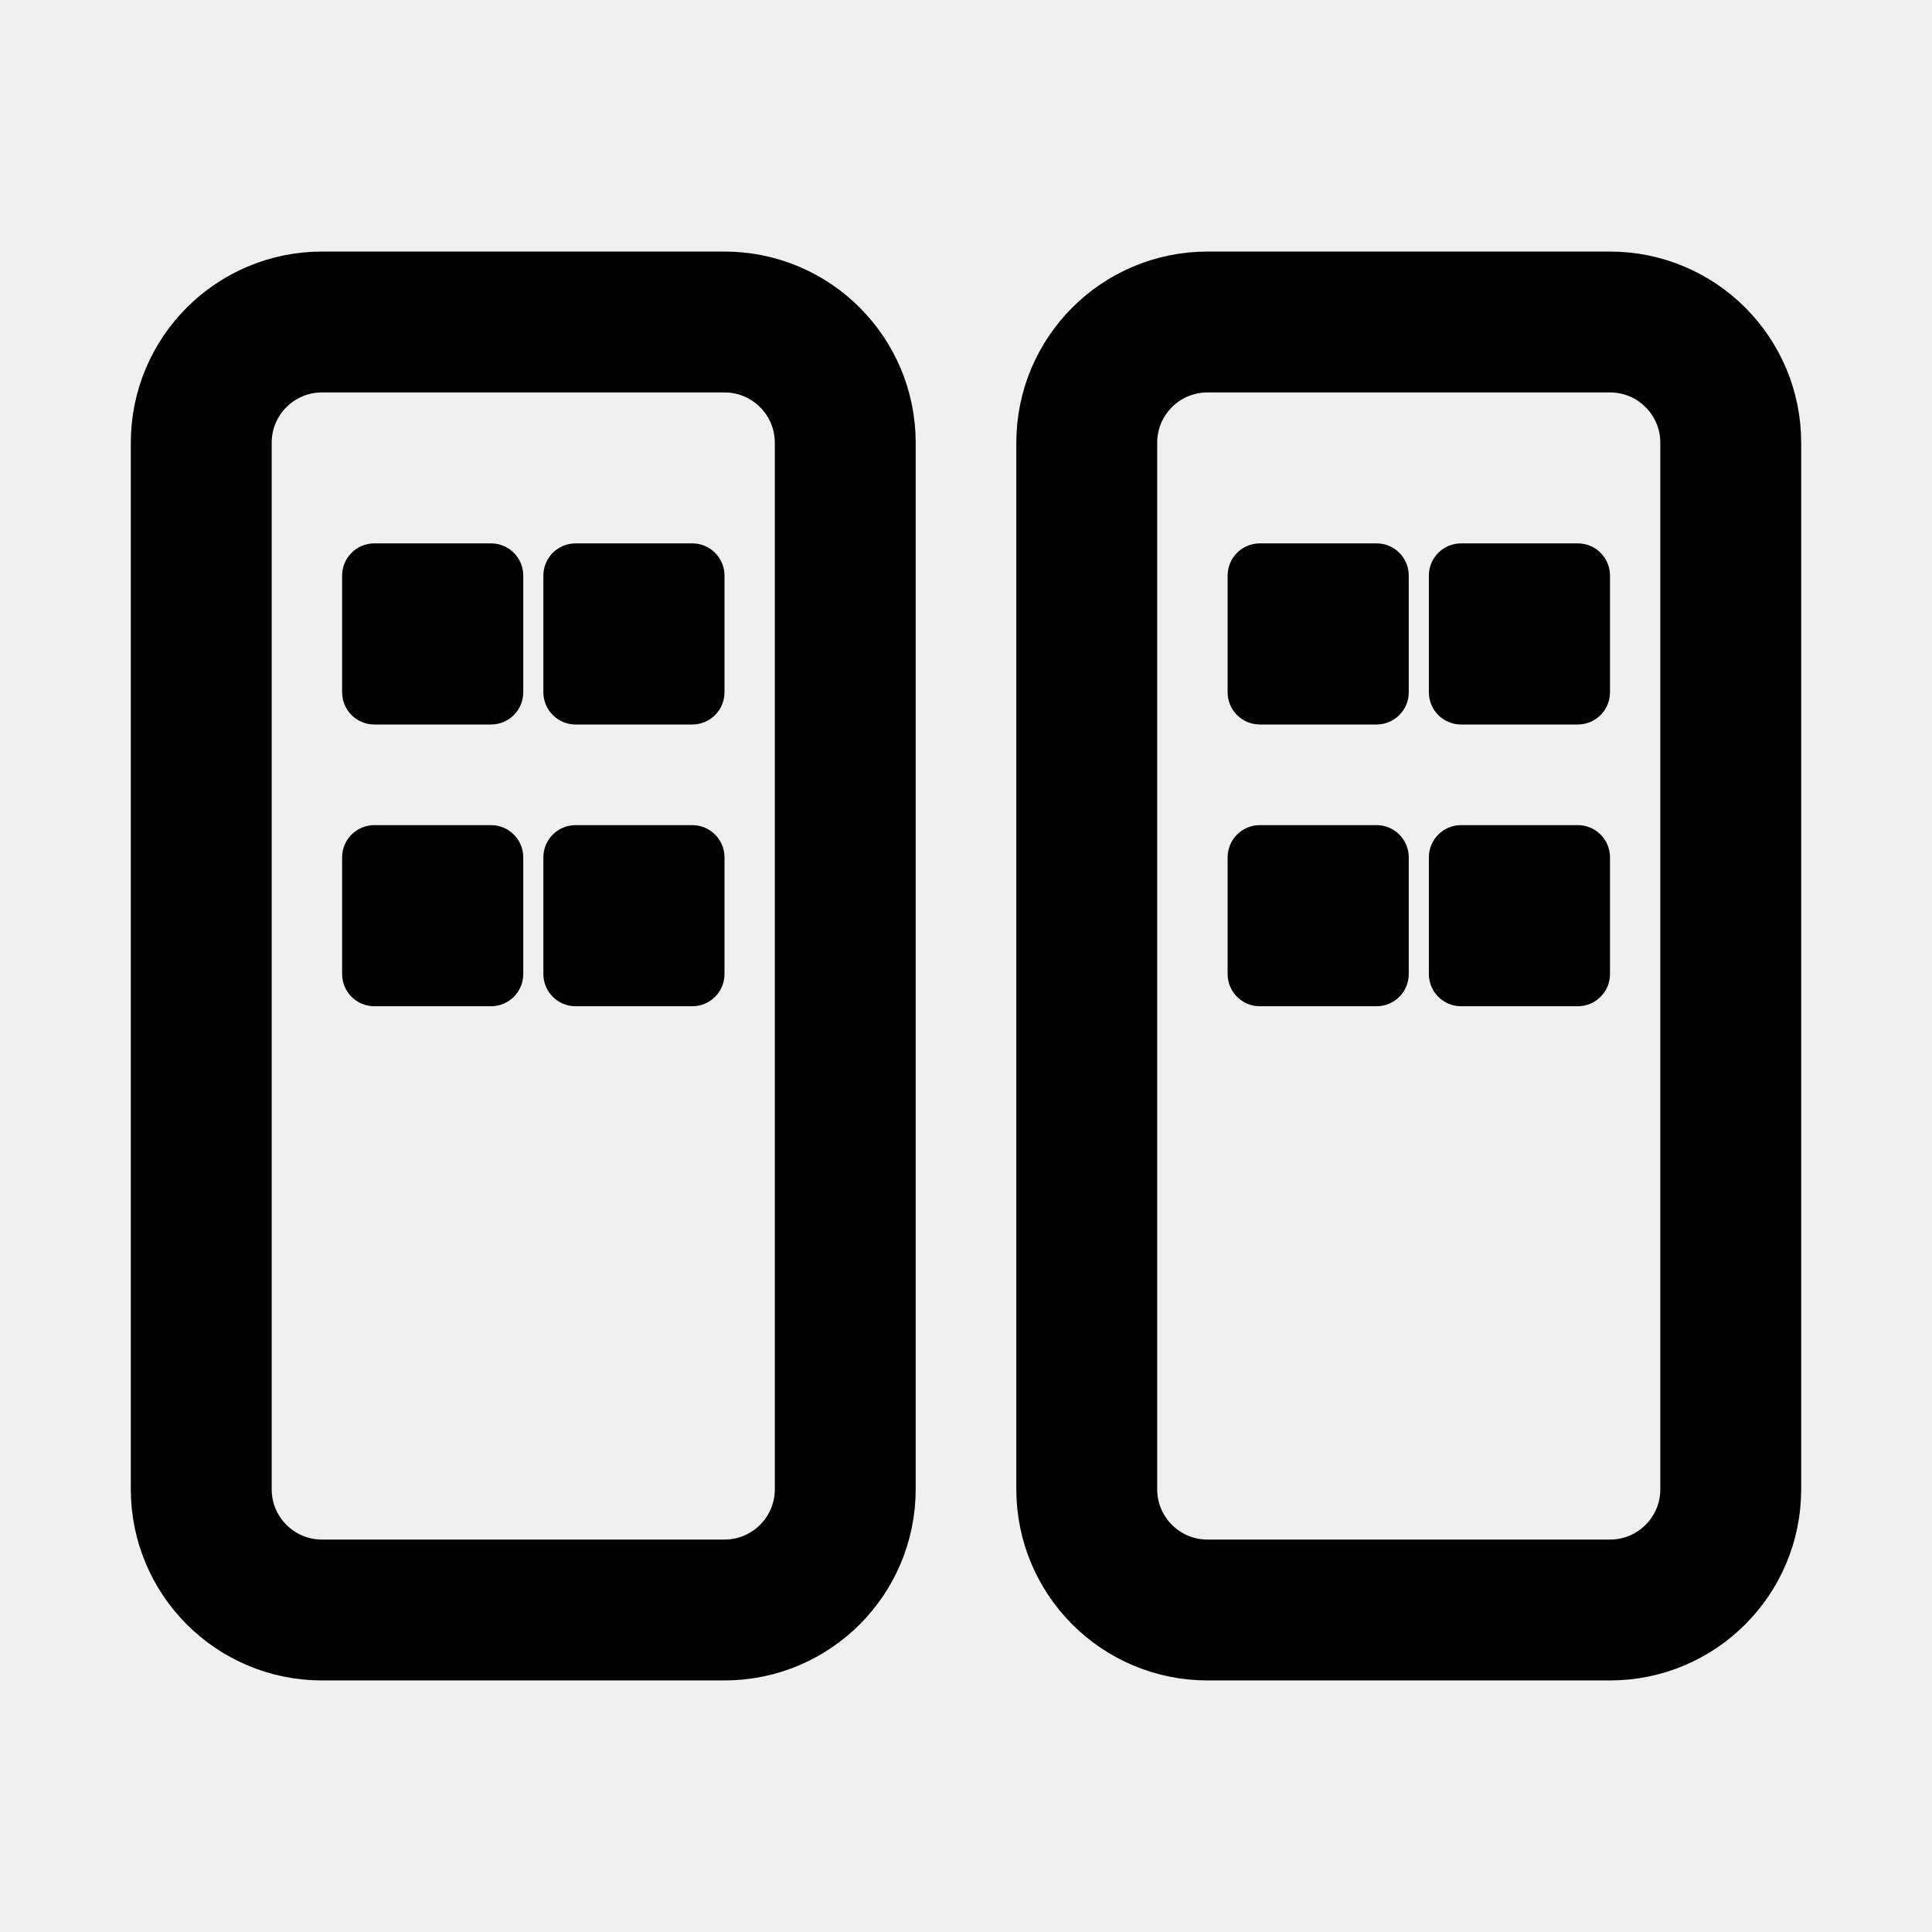
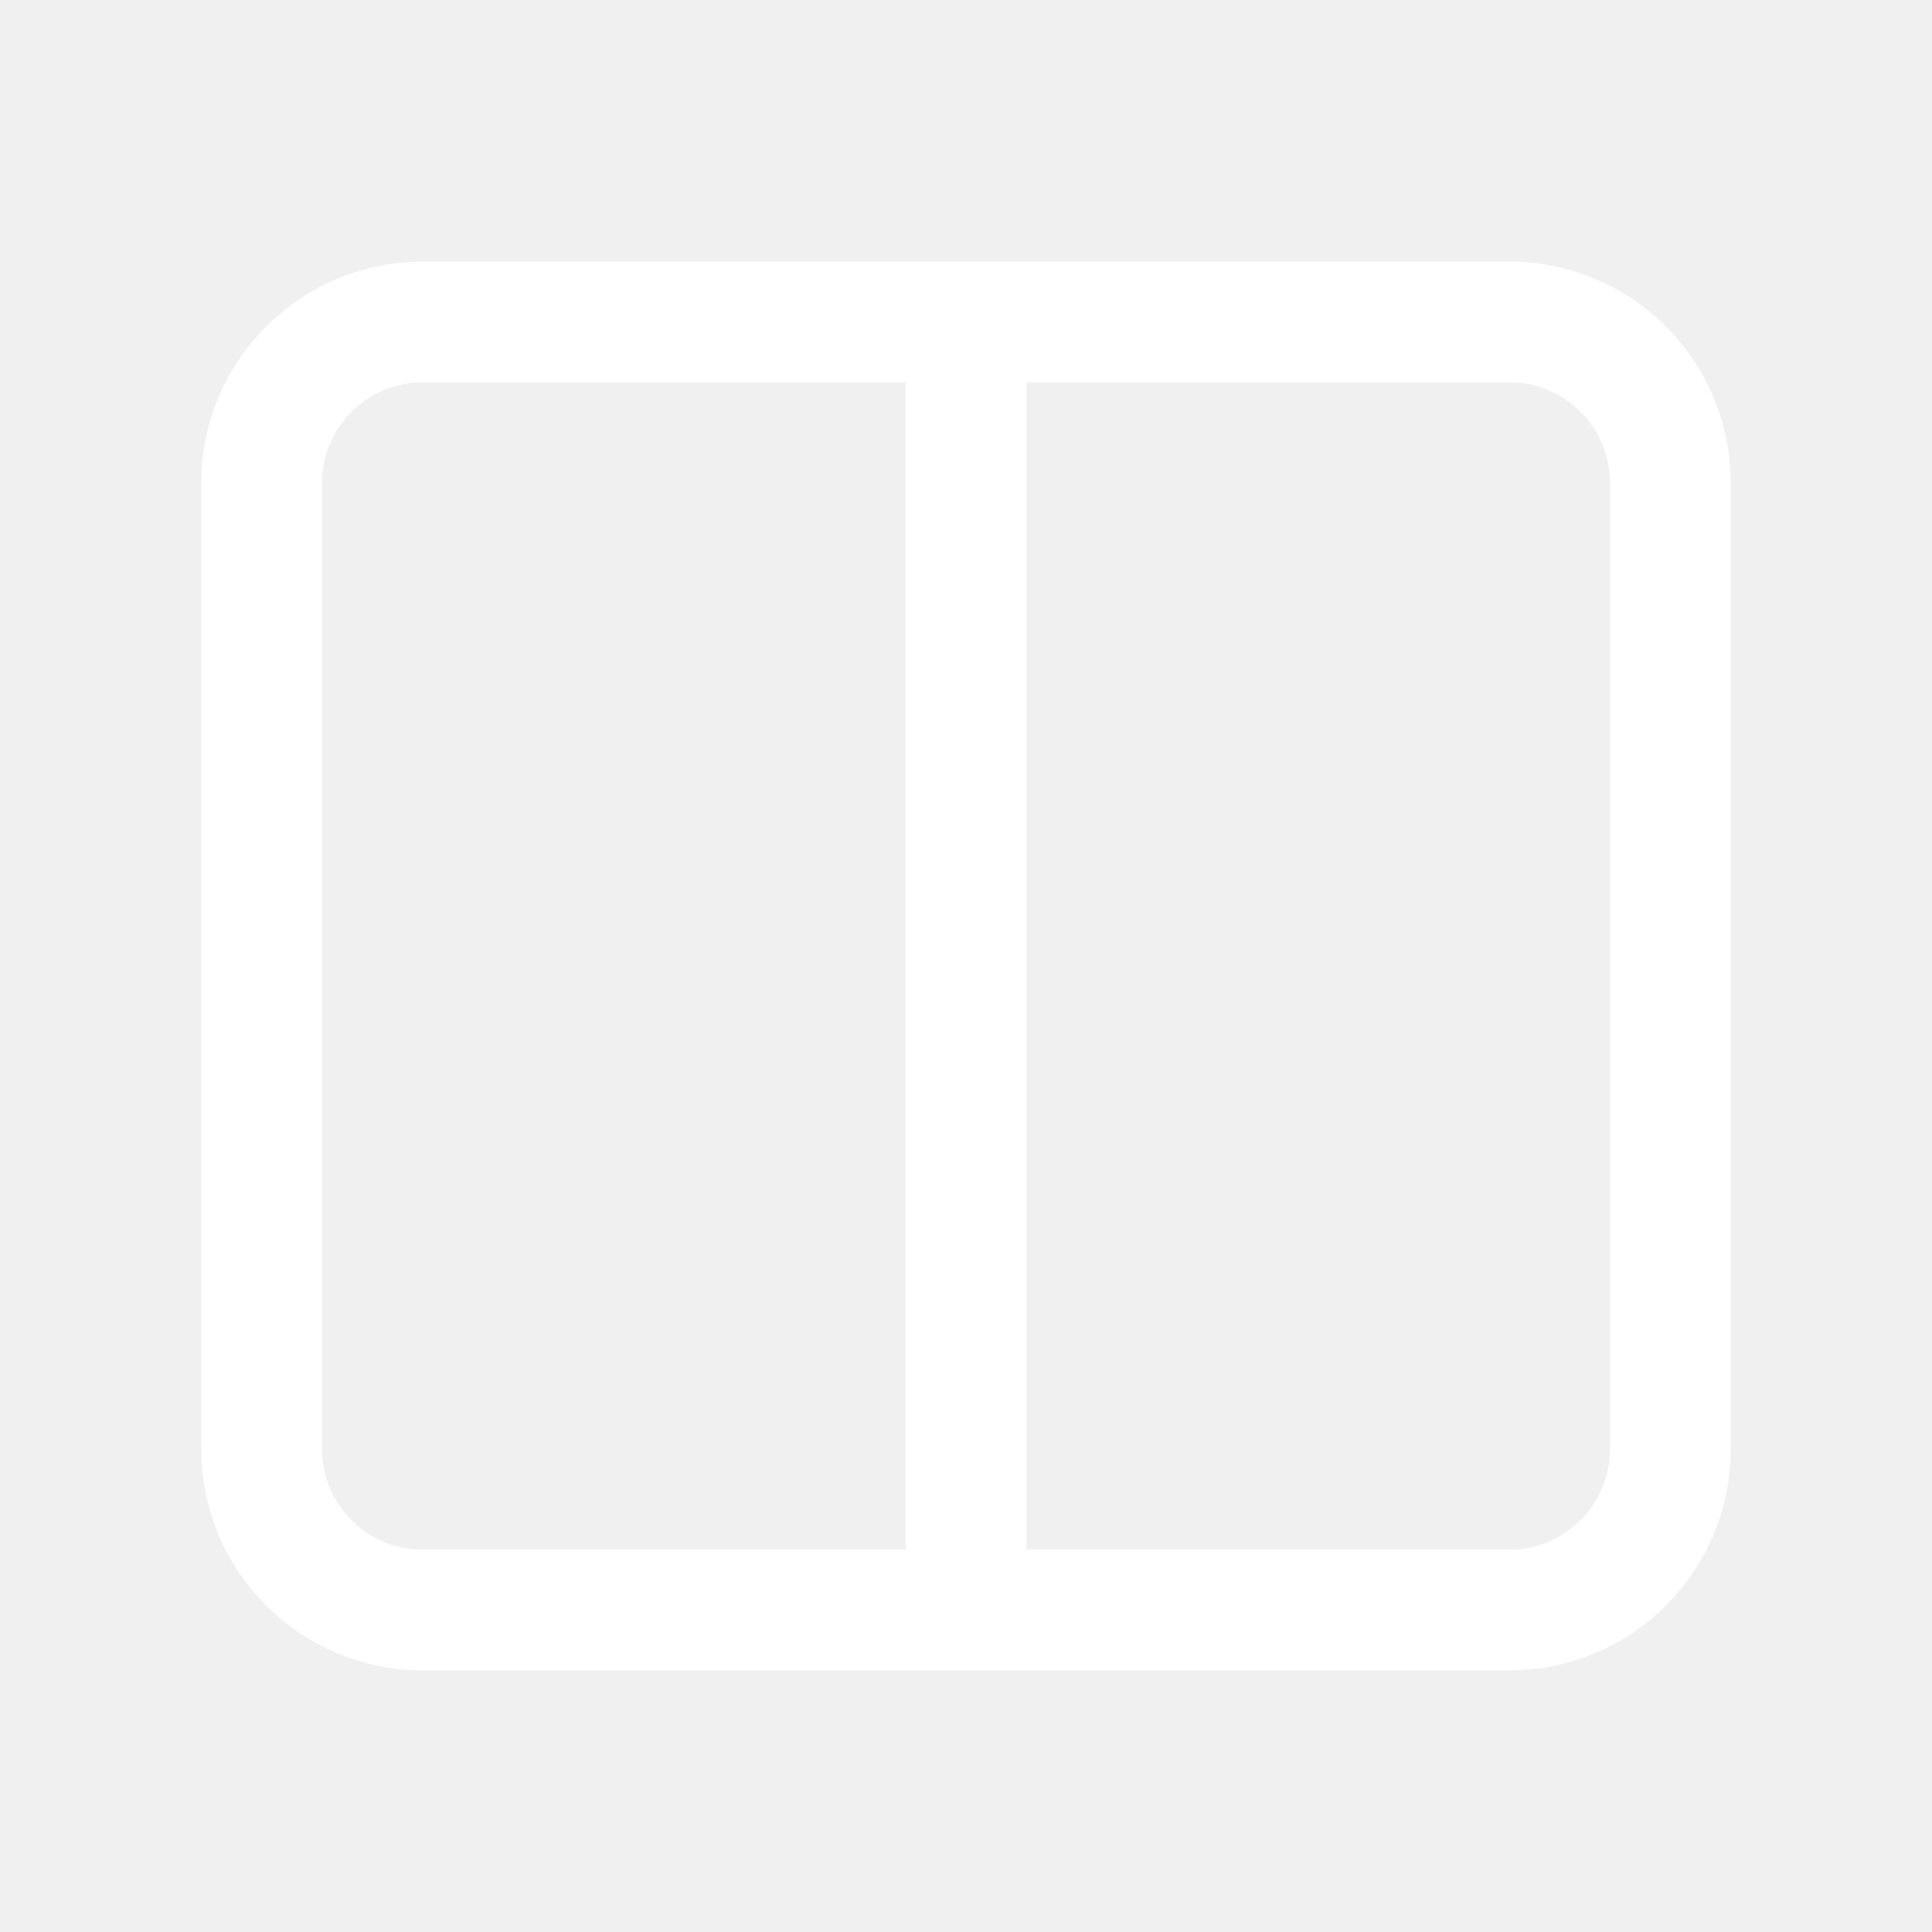
- <svg xmlns="http://www.w3.org/2000/svg" width="24" height="24" viewBox="0 0 24 24" fill="none" stroke="currentColor" stroke-width="1.75" stroke-linecap="round" stroke-linejoin="round">
-   <rect width="8" height="16" x="2.5" y="4" rx="1.5" />
-   <rect width="8" height="16" x="13.5" y="4" rx="1.5" />
-   <g fill="currentColor" stroke="none">
-     <rect width="2.25" height="2.25" x="4.25" y="6.75" rx="0.4" />
-     <rect width="2.25" height="2.25" x="6.75" y="6.75" rx="0.4" />
-     <rect width="2.25" height="2.25" x="4.25" y="10.25" rx="0.4" />
-     <rect width="2.25" height="2.25" x="6.75" y="10.25" rx="0.4" />
-     <rect width="2.25" height="2.25" x="15.25" y="6.75" rx="0.4" />
-     <rect width="2.25" height="2.25" x="17.75" y="6.75" rx="0.4" />
-     <rect width="2.25" height="2.25" x="15.25" y="10.25" rx="0.4" />
-     <rect width="2.25" height="2.25" x="17.75" y="10.25" rx="0.4" />
-   </g>
+ <svg xmlns="http://www.w3.org/2000/svg" width="24" height="24" viewBox="0 0 24 24" fill="none" stroke="#ffffff" stroke-width="1.5" stroke-linecap="round" stroke-linejoin="round">
+   <rect x="3.25" y="4" width="17.5" height="16" rx="2" />
+   <path d="M12 4v16" stroke-linecap="butt" />
</svg>
